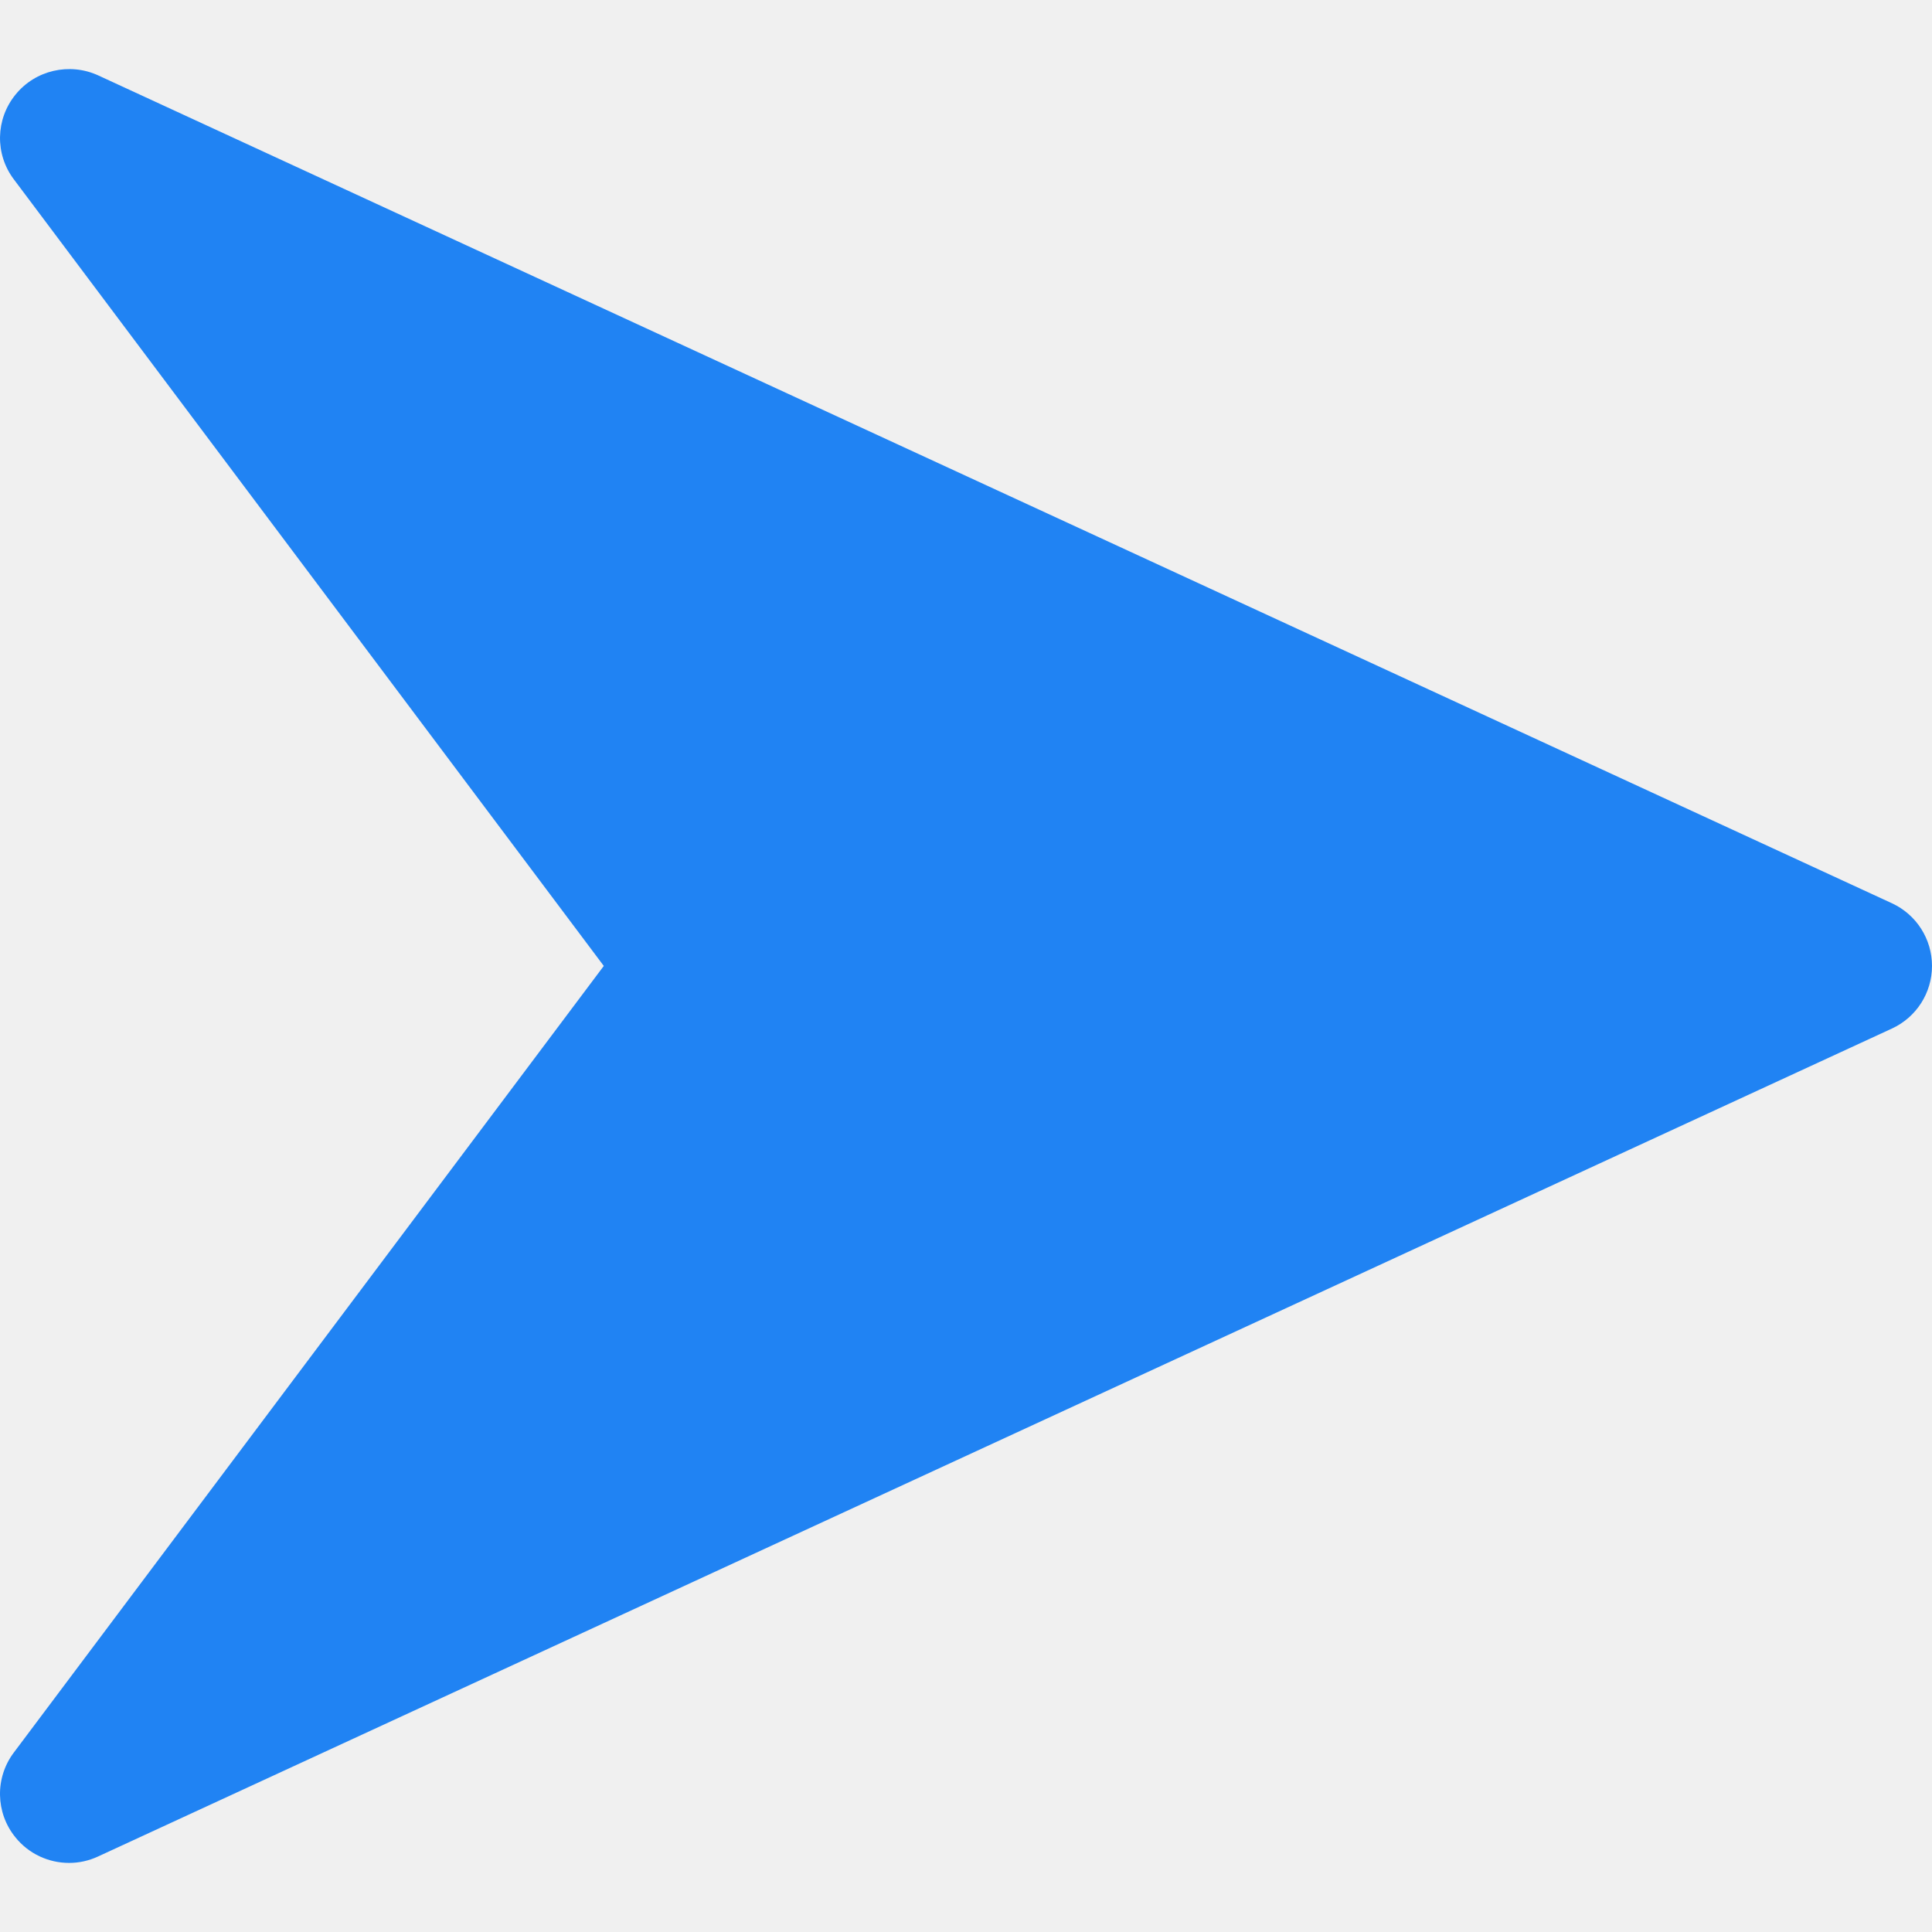
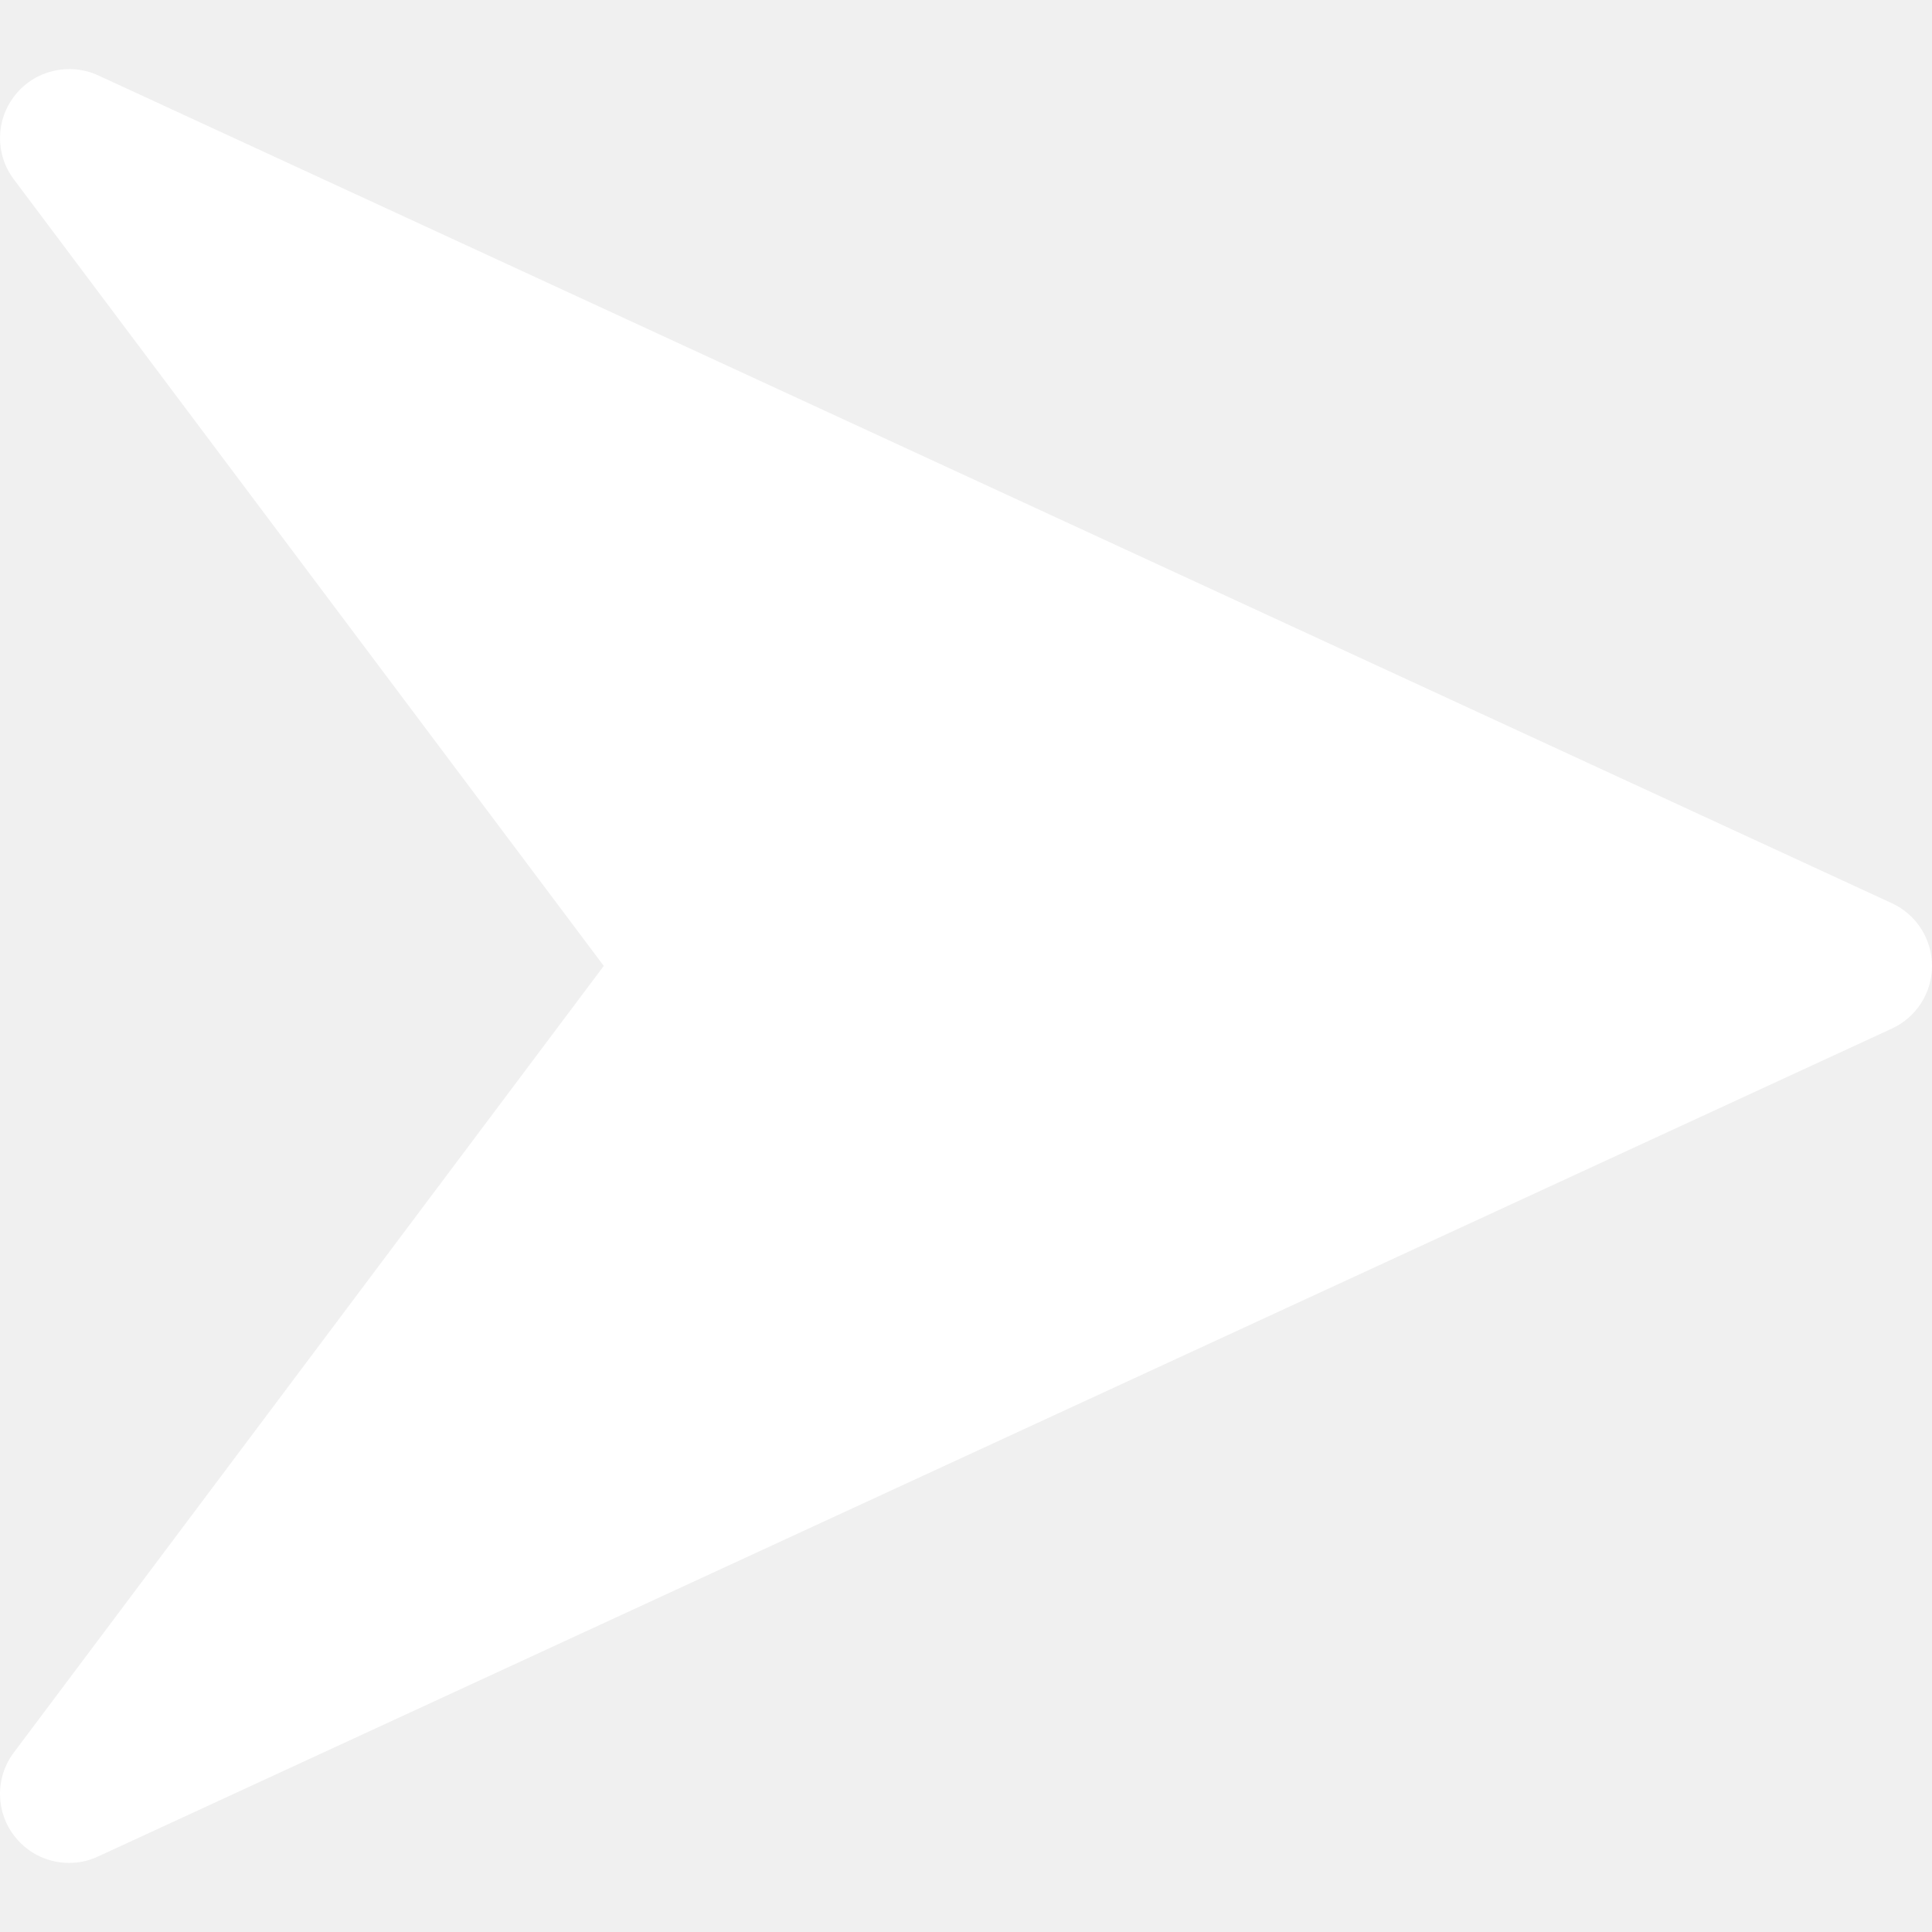
<svg xmlns="http://www.w3.org/2000/svg" version="1.1" id="Capa_1" x="0px" y="0px" viewBox="0 0 448.011 448.011" xml:space="preserve">
  <g>
-     <path fill="#2083f3" d="M438.731,209.463l-416-192c-6.624-3.008-14.528-1.216-19.136,4.48c-4.64,5.696-4.8,13.792-0.384,19.648l136.8,182.4   l-136.8,182.4c-4.416,5.856-4.256,13.984,0.352,19.648c3.104,3.872,7.744,5.952,12.448,5.952c2.272,0,4.544-0.48,6.688-1.472   l416-192c5.696-2.624,9.312-8.288,9.312-14.528S444.395,212.087,438.731,209.463z" />
+     <path fill="white" d="M438.731,209.463l-416-192c-6.624-3.008-14.528-1.216-19.136,4.48c-4.64,5.696-4.8,13.792-0.384,19.648l136.8,182.4   l-136.8,182.4c-4.416,5.856-4.256,13.984,0.352,19.648c3.104,3.872,7.744,5.952,12.448,5.952c2.272,0,4.544-0.48,6.688-1.472   l416-192c5.696-2.624,9.312-8.288,9.312-14.528S444.395,212.087,438.731,209.463z" />
  </g>
</svg>
